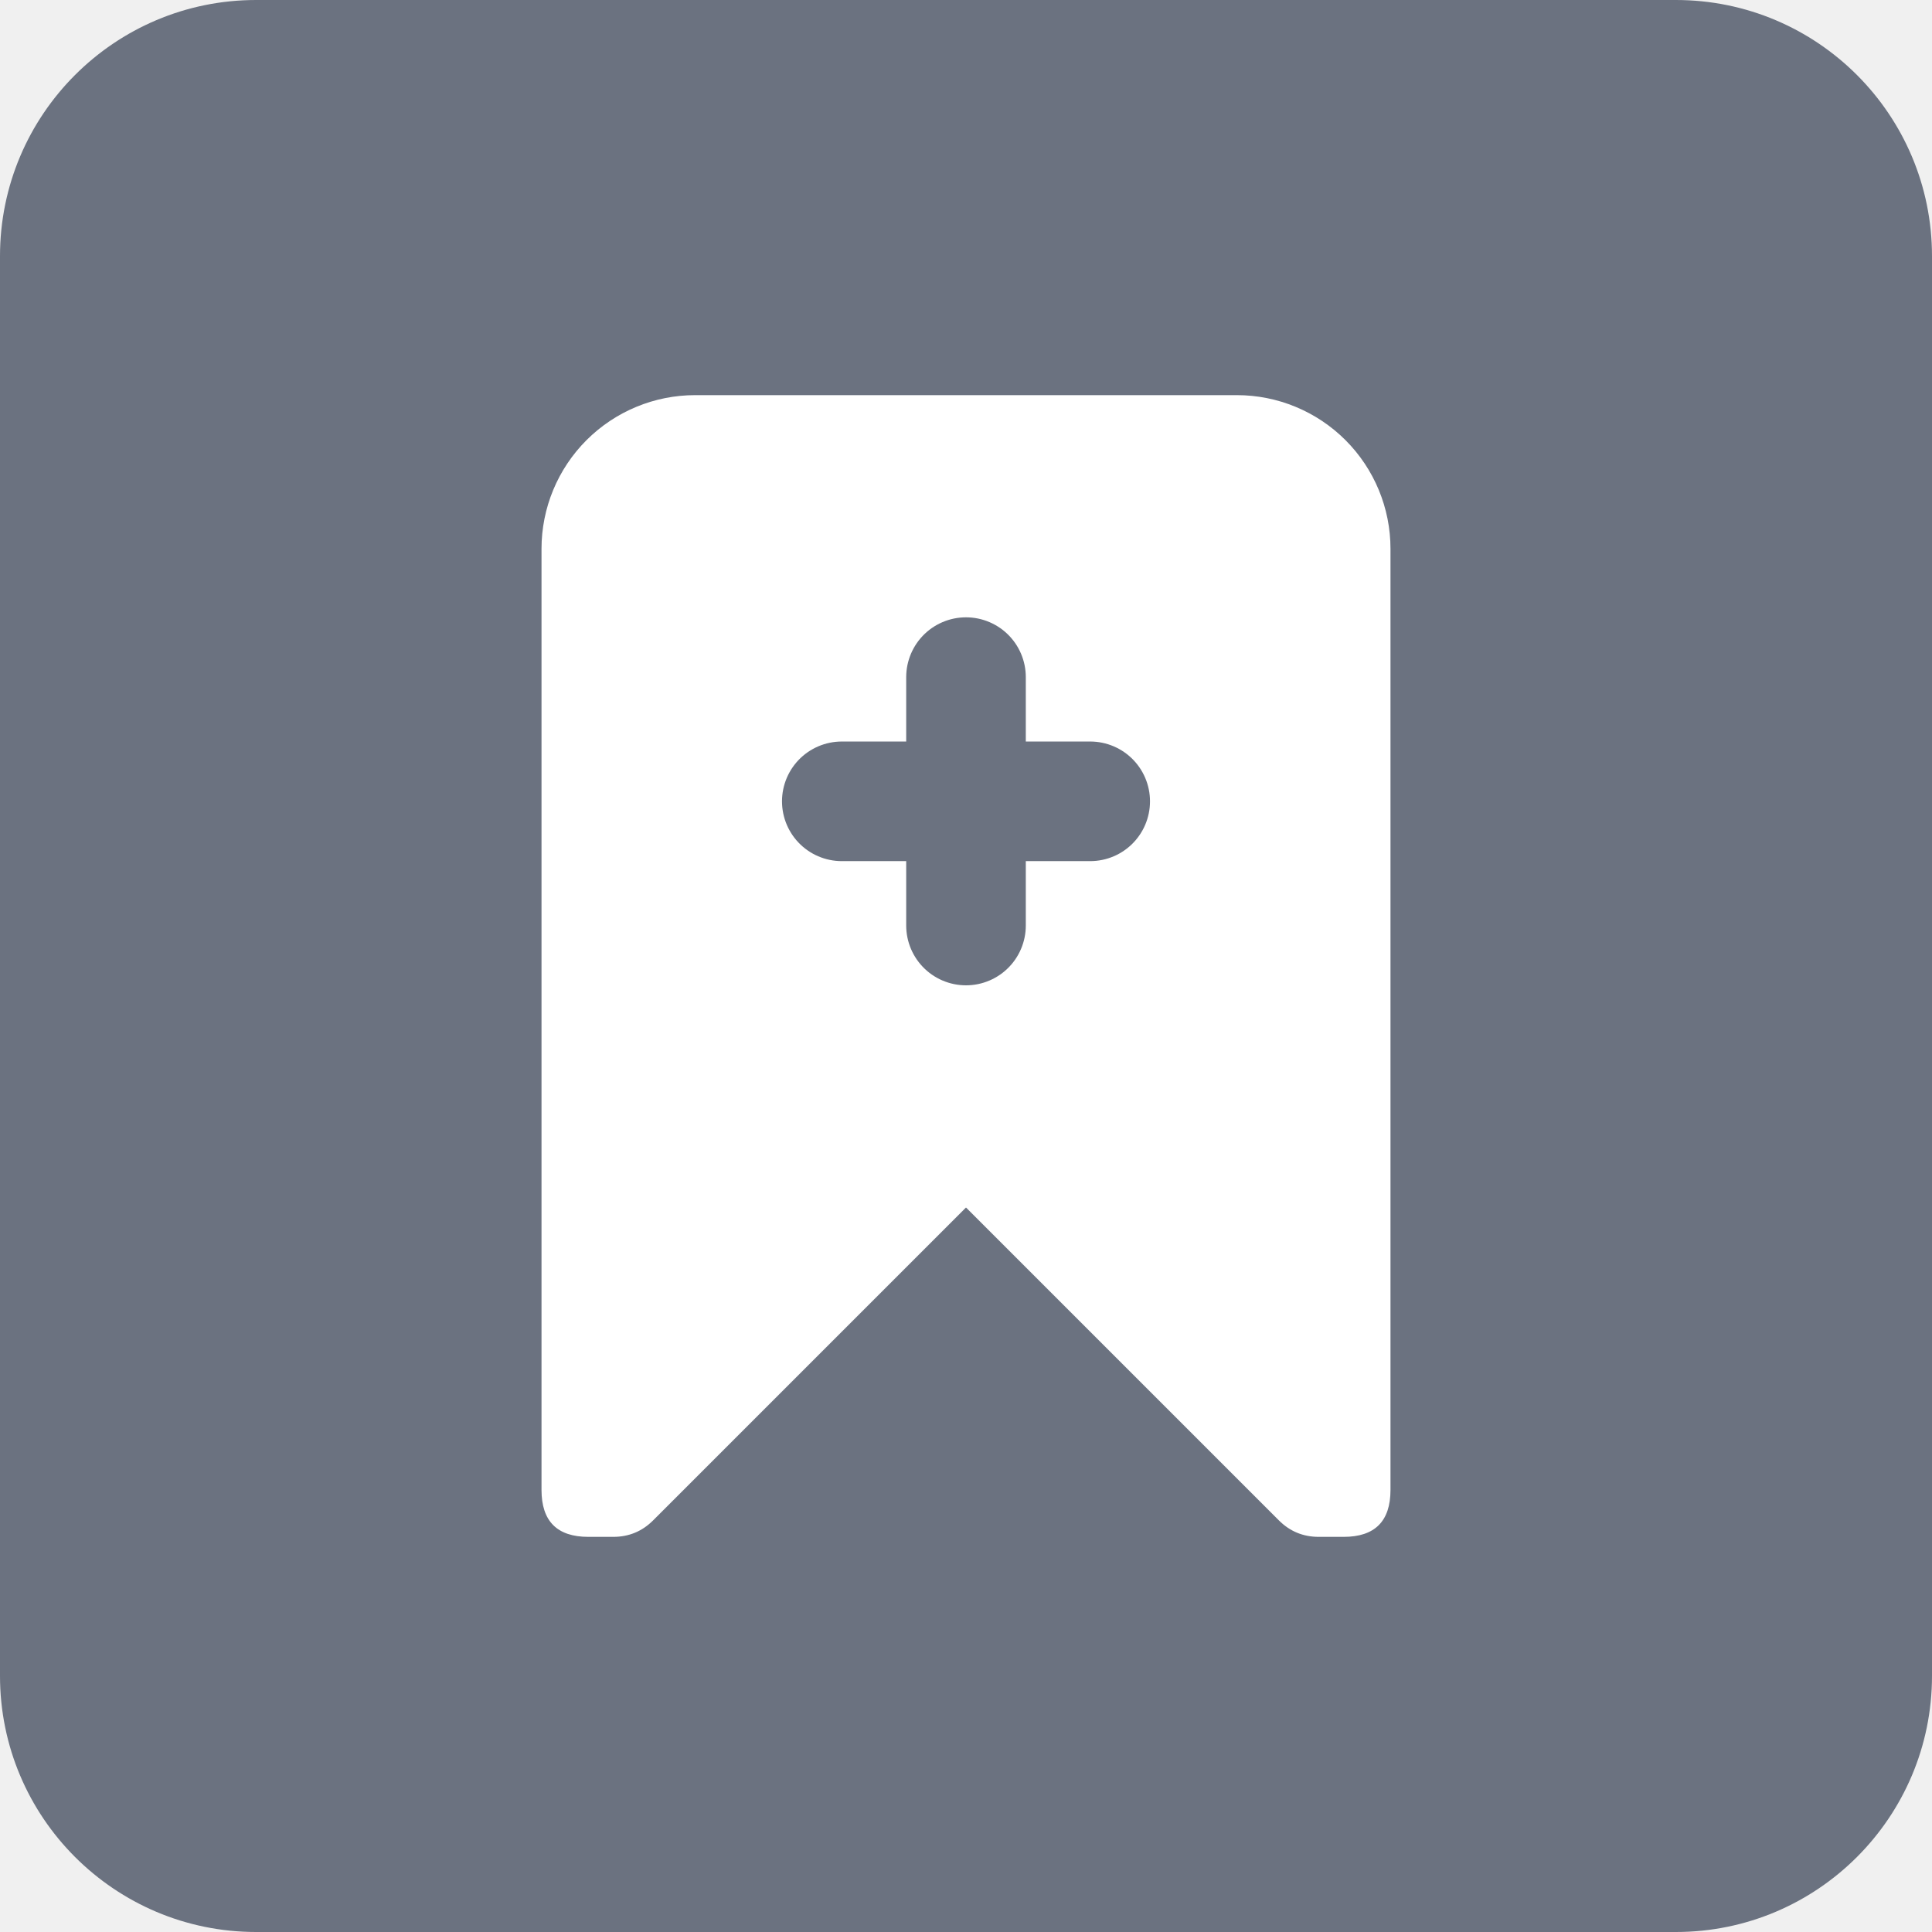
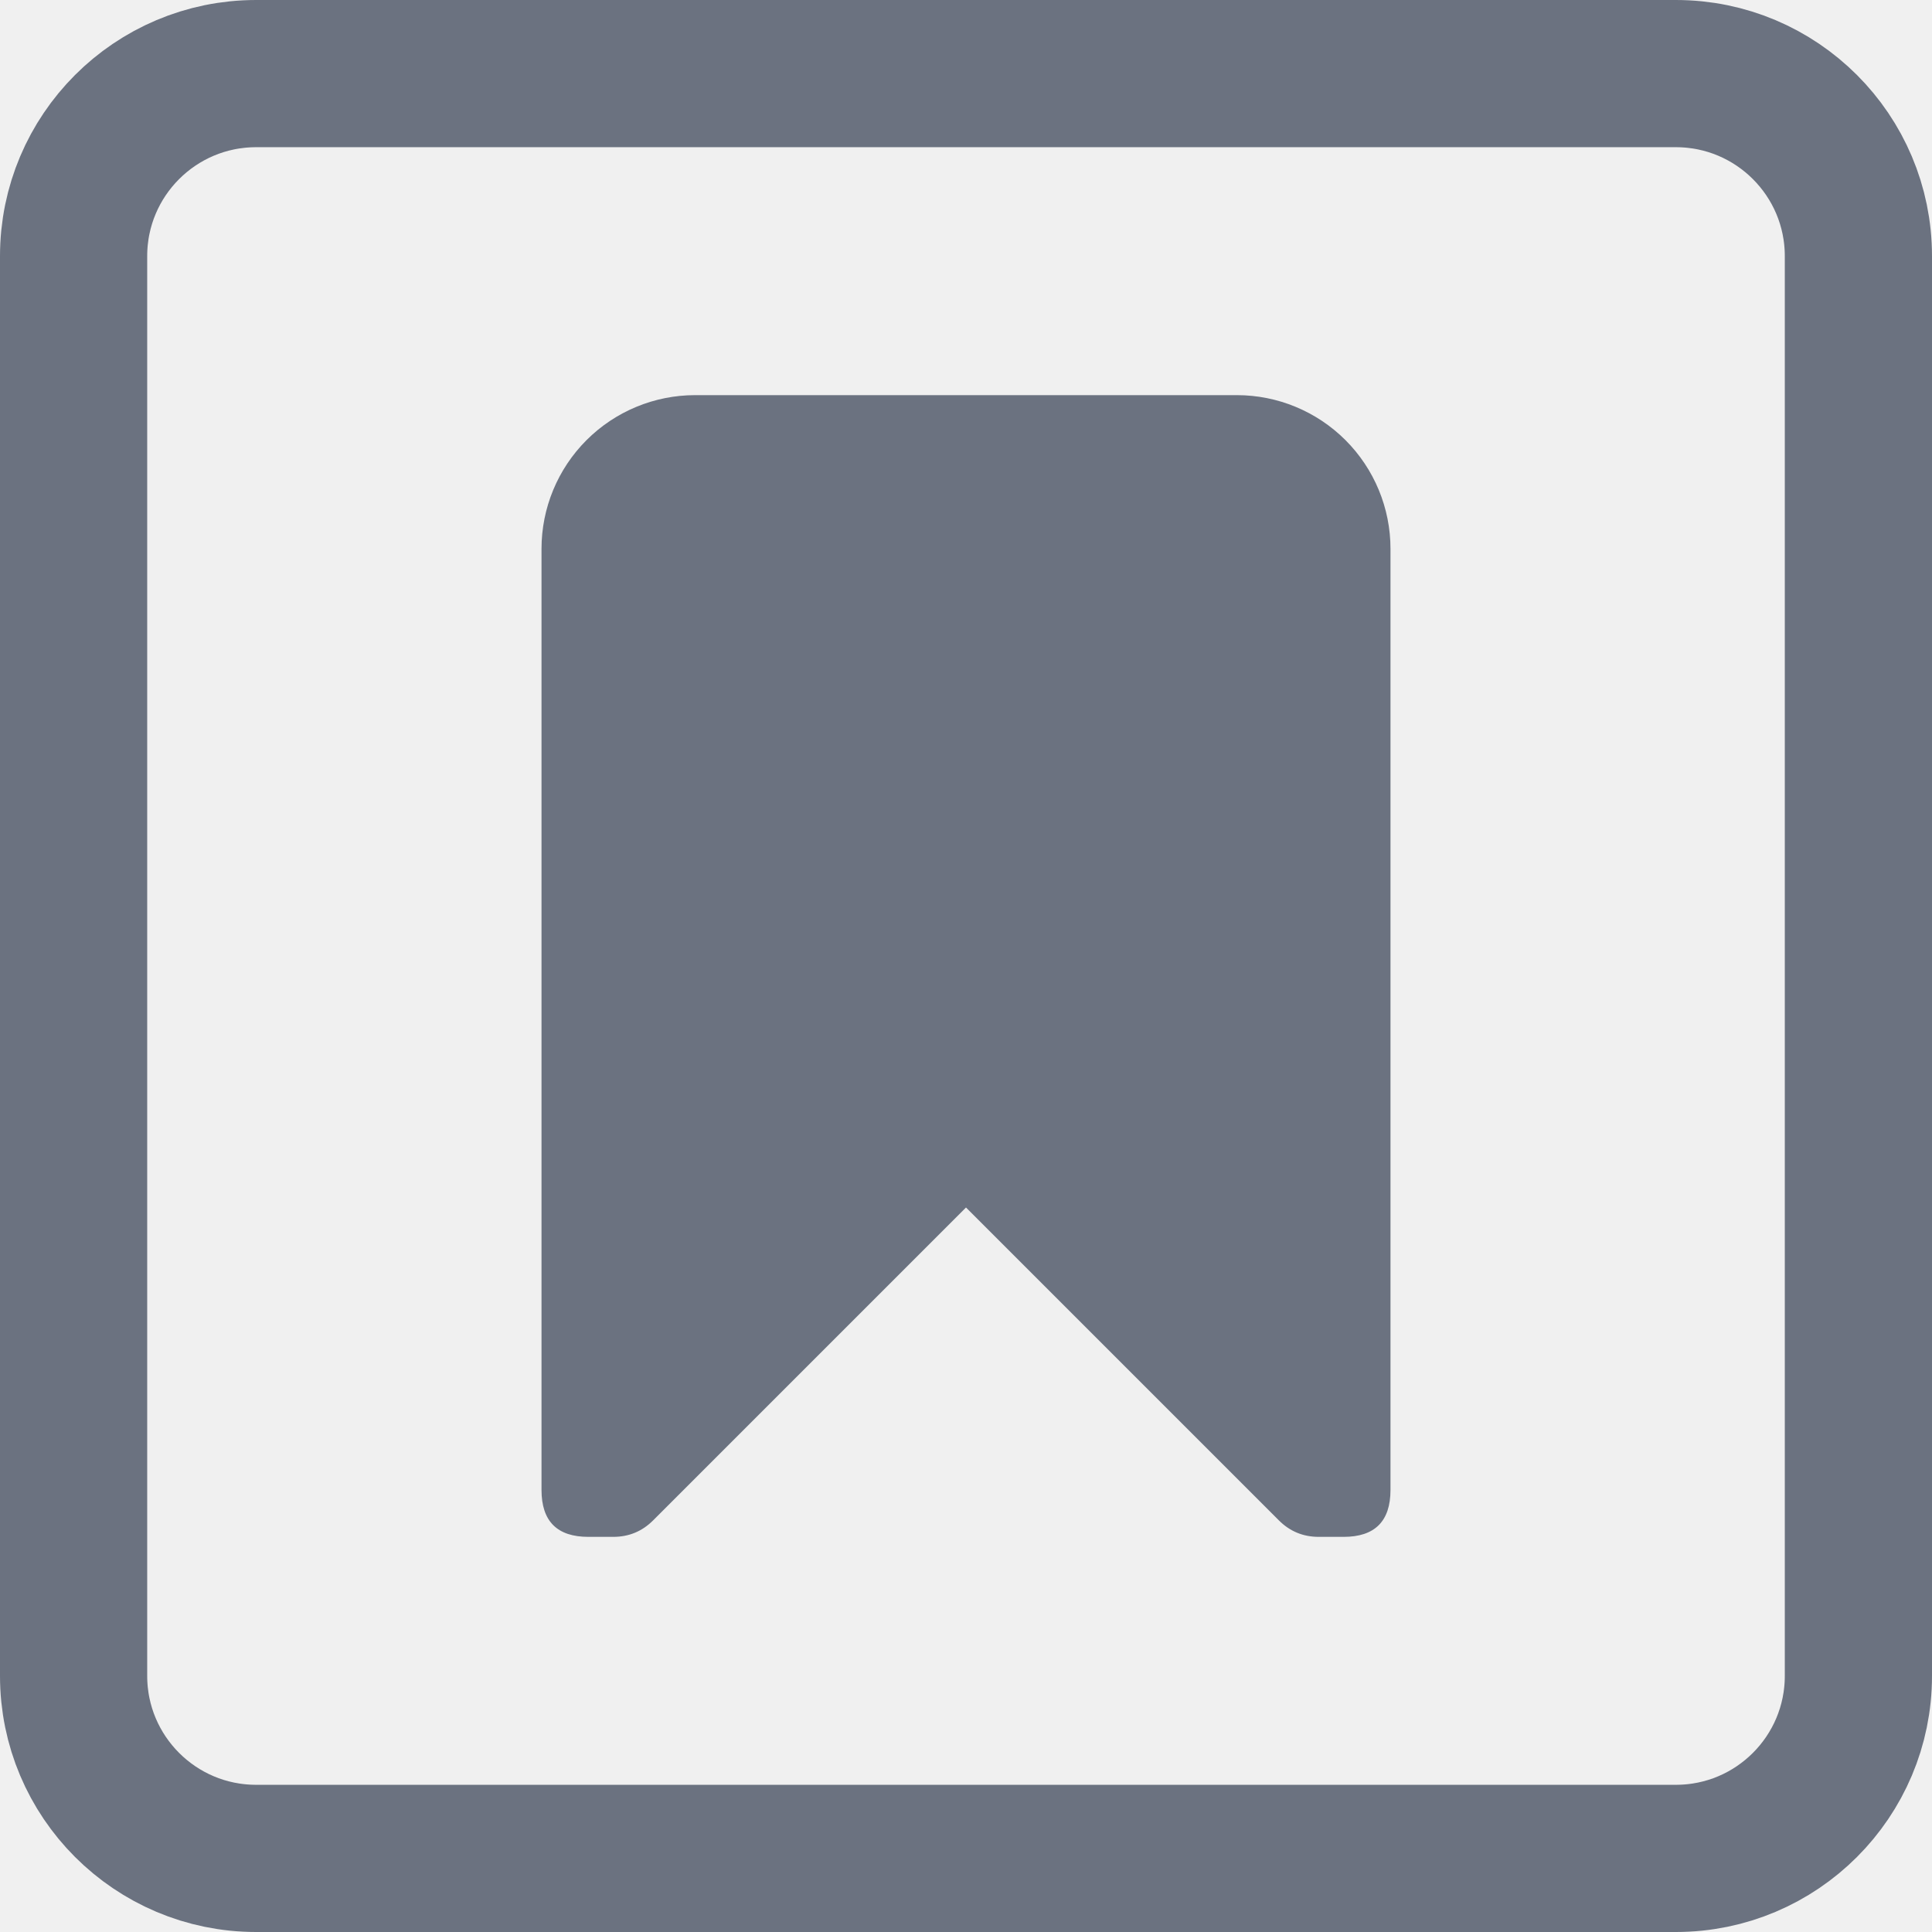
<svg xmlns="http://www.w3.org/2000/svg" viewBox="1.5 1.5 21 21">
-   <path d="M4.284 1.5H19.716A2.784 2.784 0 0 1 22.5 4.284V19.716A2.784 2.784 0 0 1 19.716 22.5H4.284A2.784 2.784 0 0 1 1.5 19.716V4.284A2.784 2.784 0 0 1 4.284 1.5Z" fill="#6b7280" />
-   <path d="M9.057 5.795H14.943A1.67 1.67 0 0 1 16.614 7.466V17.695Q16.614 18.205 16.105 18.205H15.834Q15.58 18.205 15.401 18.026L12 14.625L8.599 18.026Q8.42 18.205 8.166 18.205H7.895Q7.386 18.205 7.386 17.695V7.466A1.67 1.67 0 0 1 9.057 5.795Z" fill="#fff" />
-   <path d="M12 8.86V11.56M10.65 10.21H13.35" stroke="#6b7280" fill="none" stroke-width="1.3" stroke-linecap="round" stroke-linejoin="round" />
+   <rect x="2.3" y="2.3" width="19.4" height="19.4" rx="1.984" fill="none" stroke="#6b7280" stroke-width="1.6" />
+   <path d="M9.057 5.795H14.943A1.67 1.67 0 0 1 16.614 7.466V17.695Q16.614 18.205 16.105 18.205H15.834Q15.58 18.205 15.401 18.026L12 14.625L8.599 18.026Q8.42 18.205 8.166 18.205H7.895Q7.386 18.205 7.386 17.695V7.466A1.67 1.67 0 0 1 9.057 5.795Z" fill="#6b7280" />
</svg>
